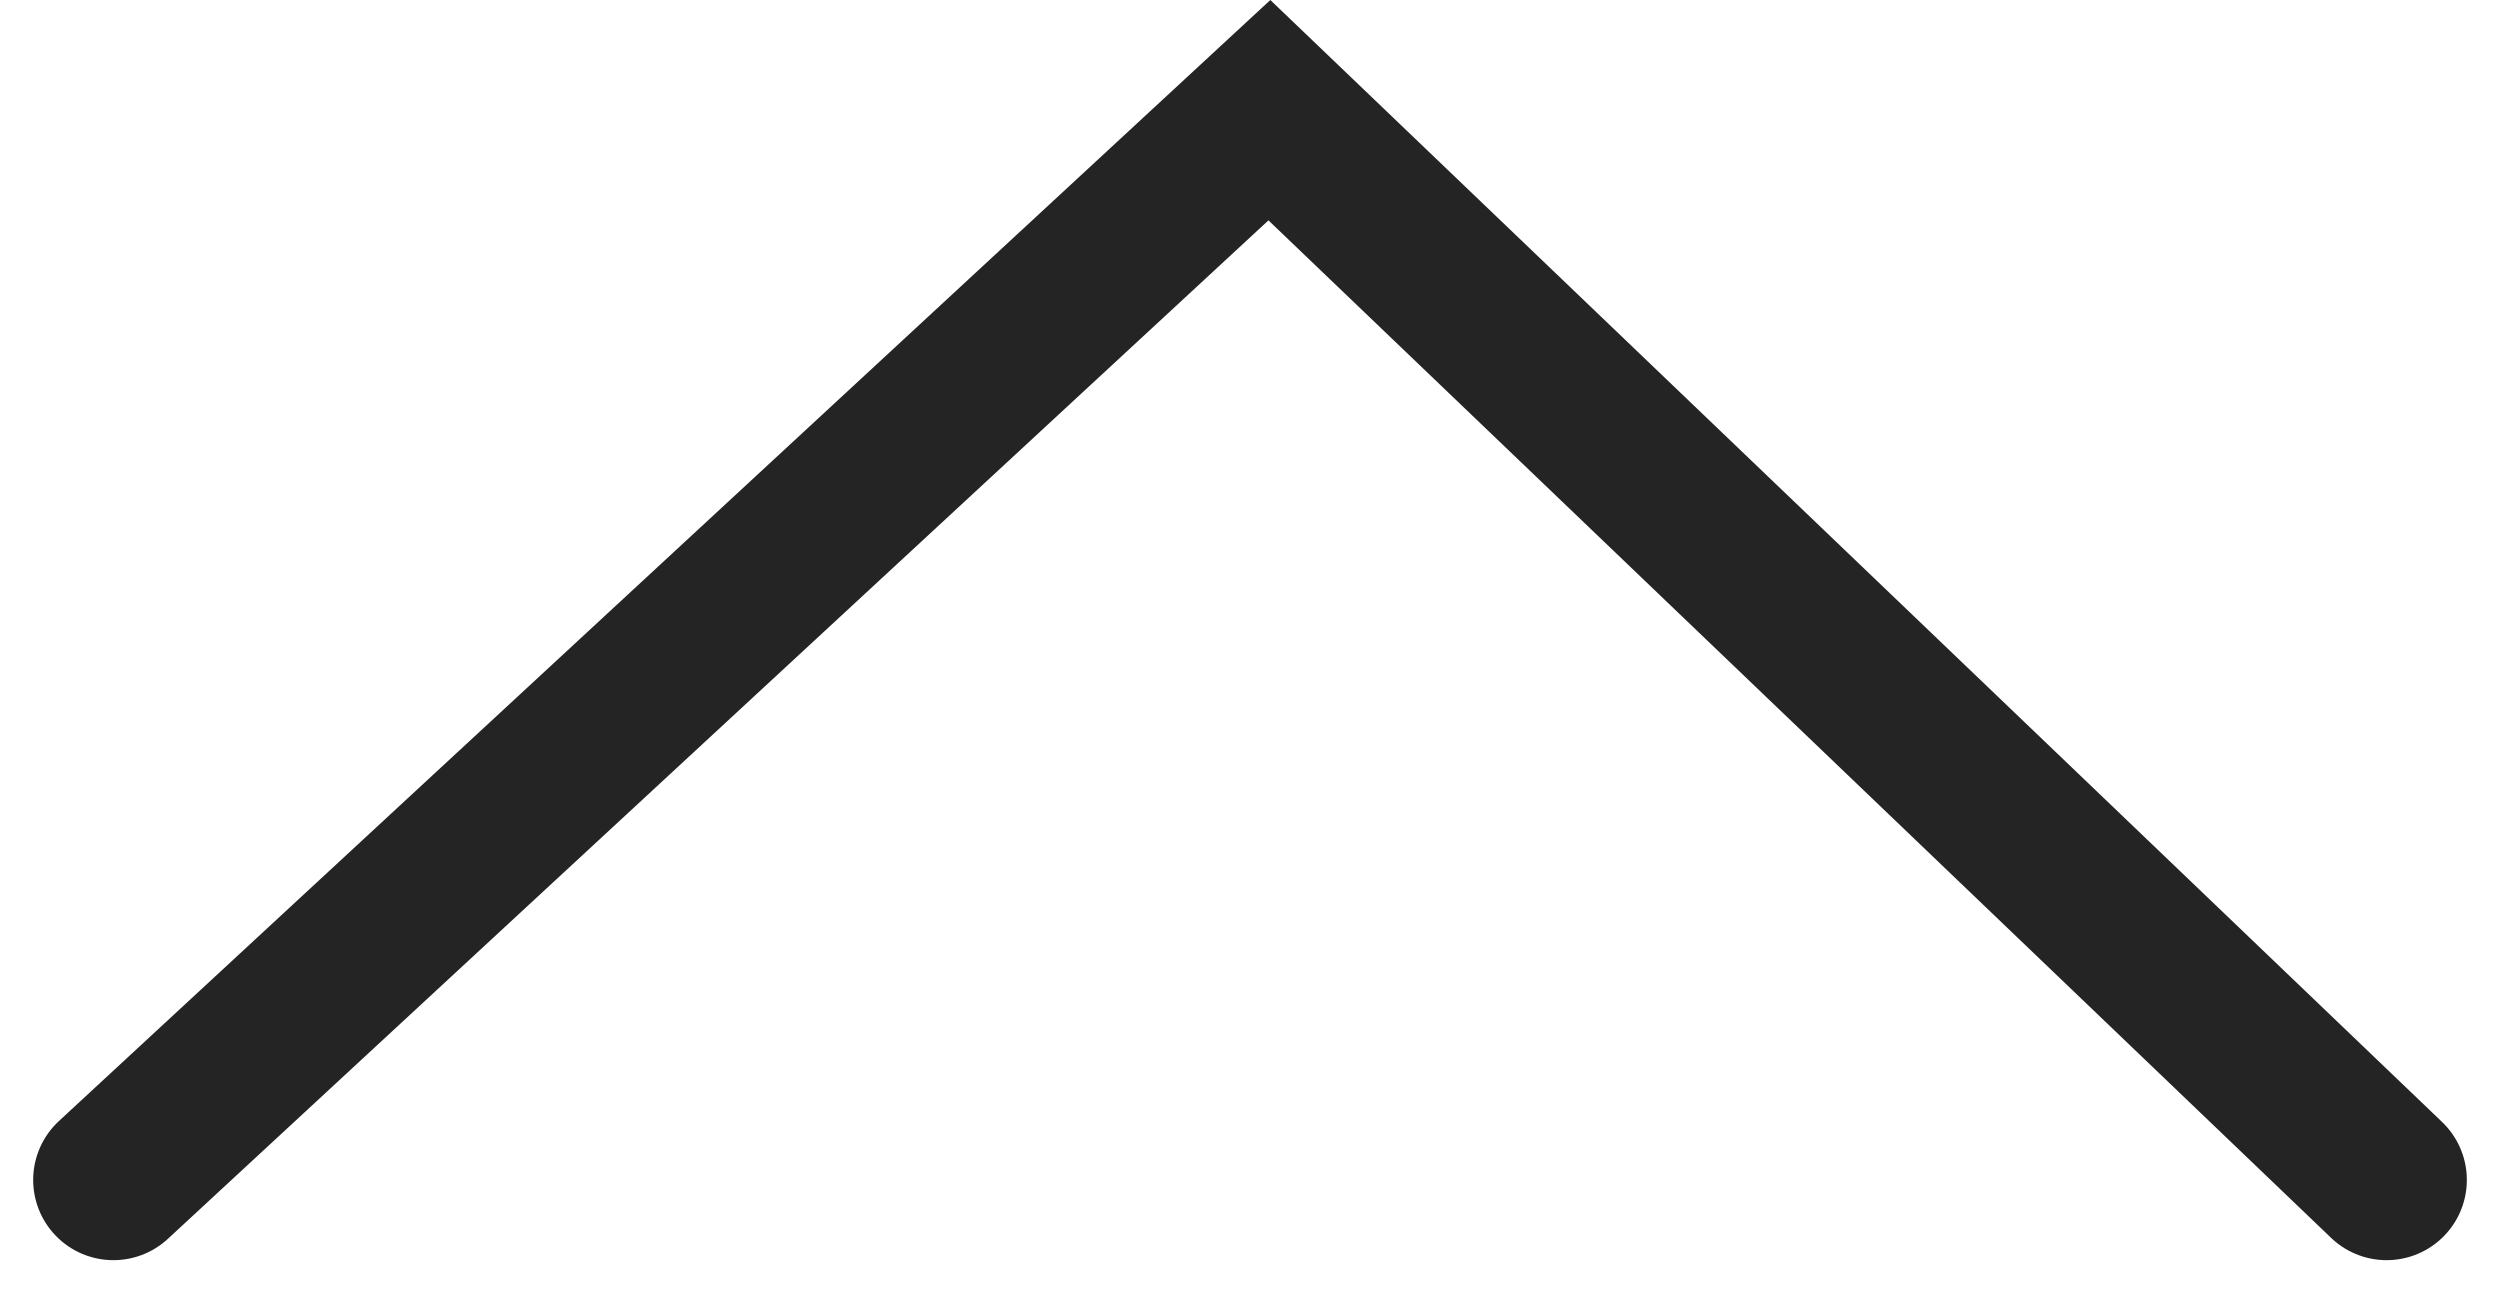
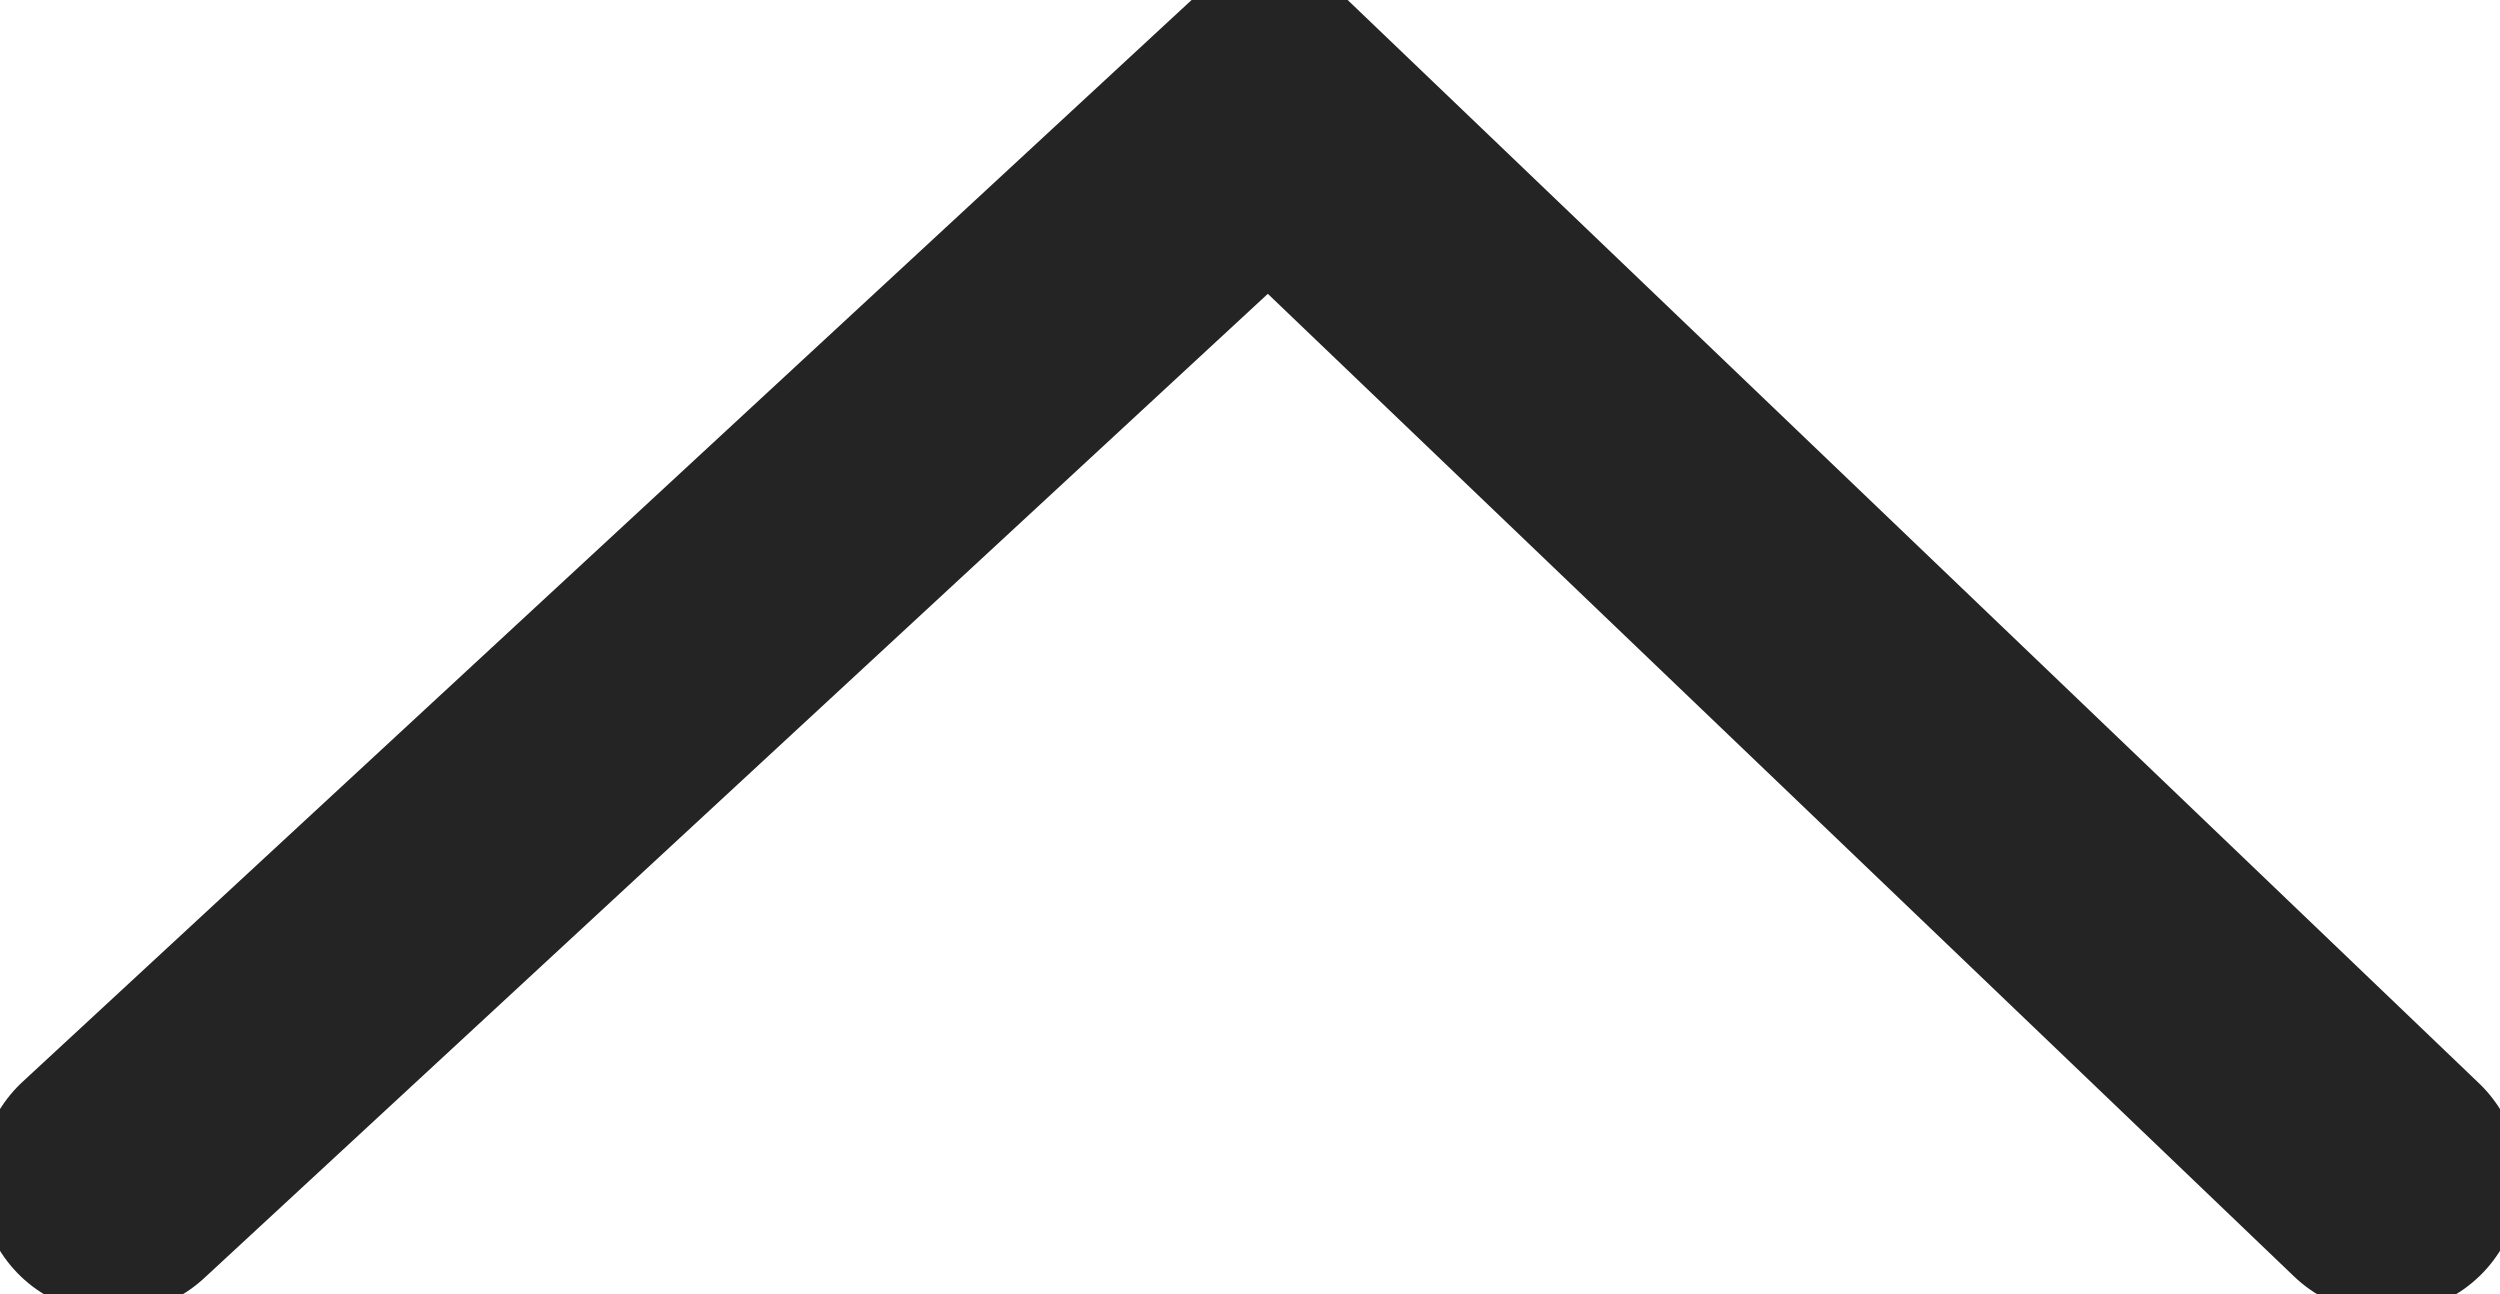
<svg xmlns="http://www.w3.org/2000/svg" width="18.696" height="9.672" viewBox="0 0 18.696 9.672">
-   <path id="패스_34" data-name="패스 34" d="M1362.154,1110.766l-8,8.355,8,8.645" transform="translate(1128.614 -1353.33) rotate(90)" fill="none" stroke="#242424" stroke-linecap="round" stroke-width="1.2" />
+   <path id="패스_34" data-name="패스 34" d="M1362.154,1110.766l-8,8.355,8,8.645" transform="translate(1128.614 -1353.33) rotate(90)" fill="none" stroke="#242424" stroke-linecap="round" stroke-width="2" />
</svg>
